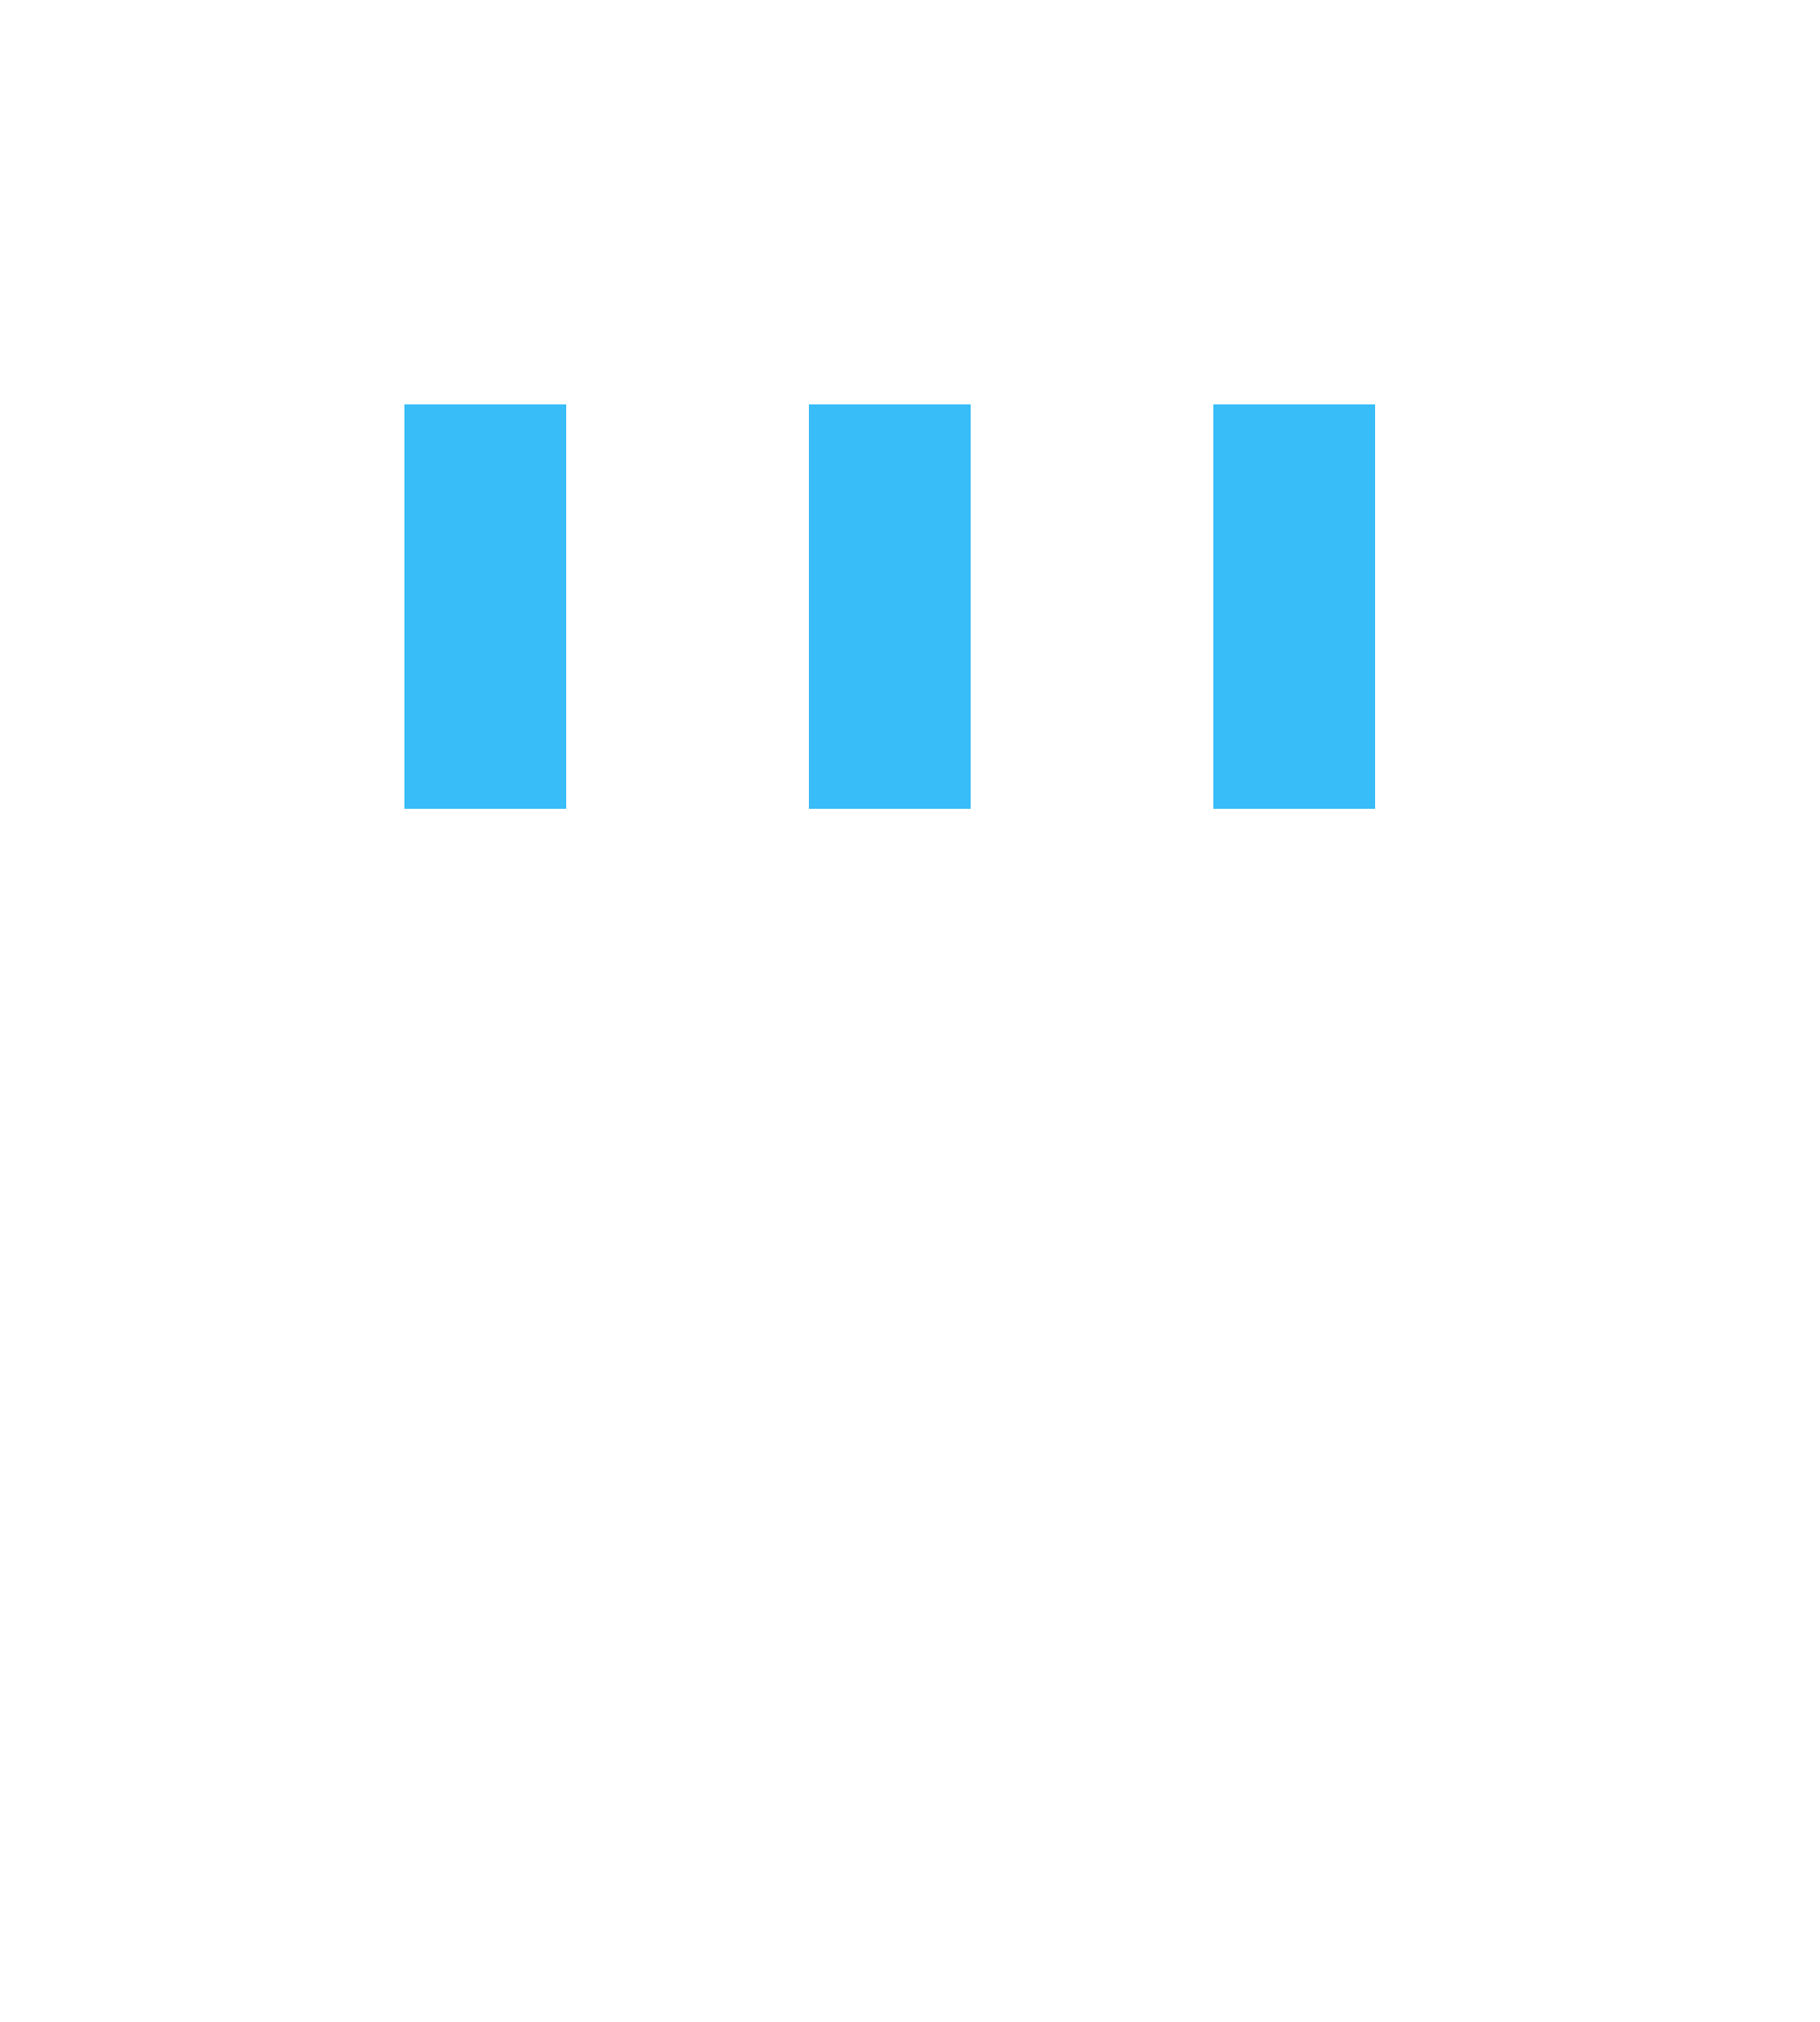
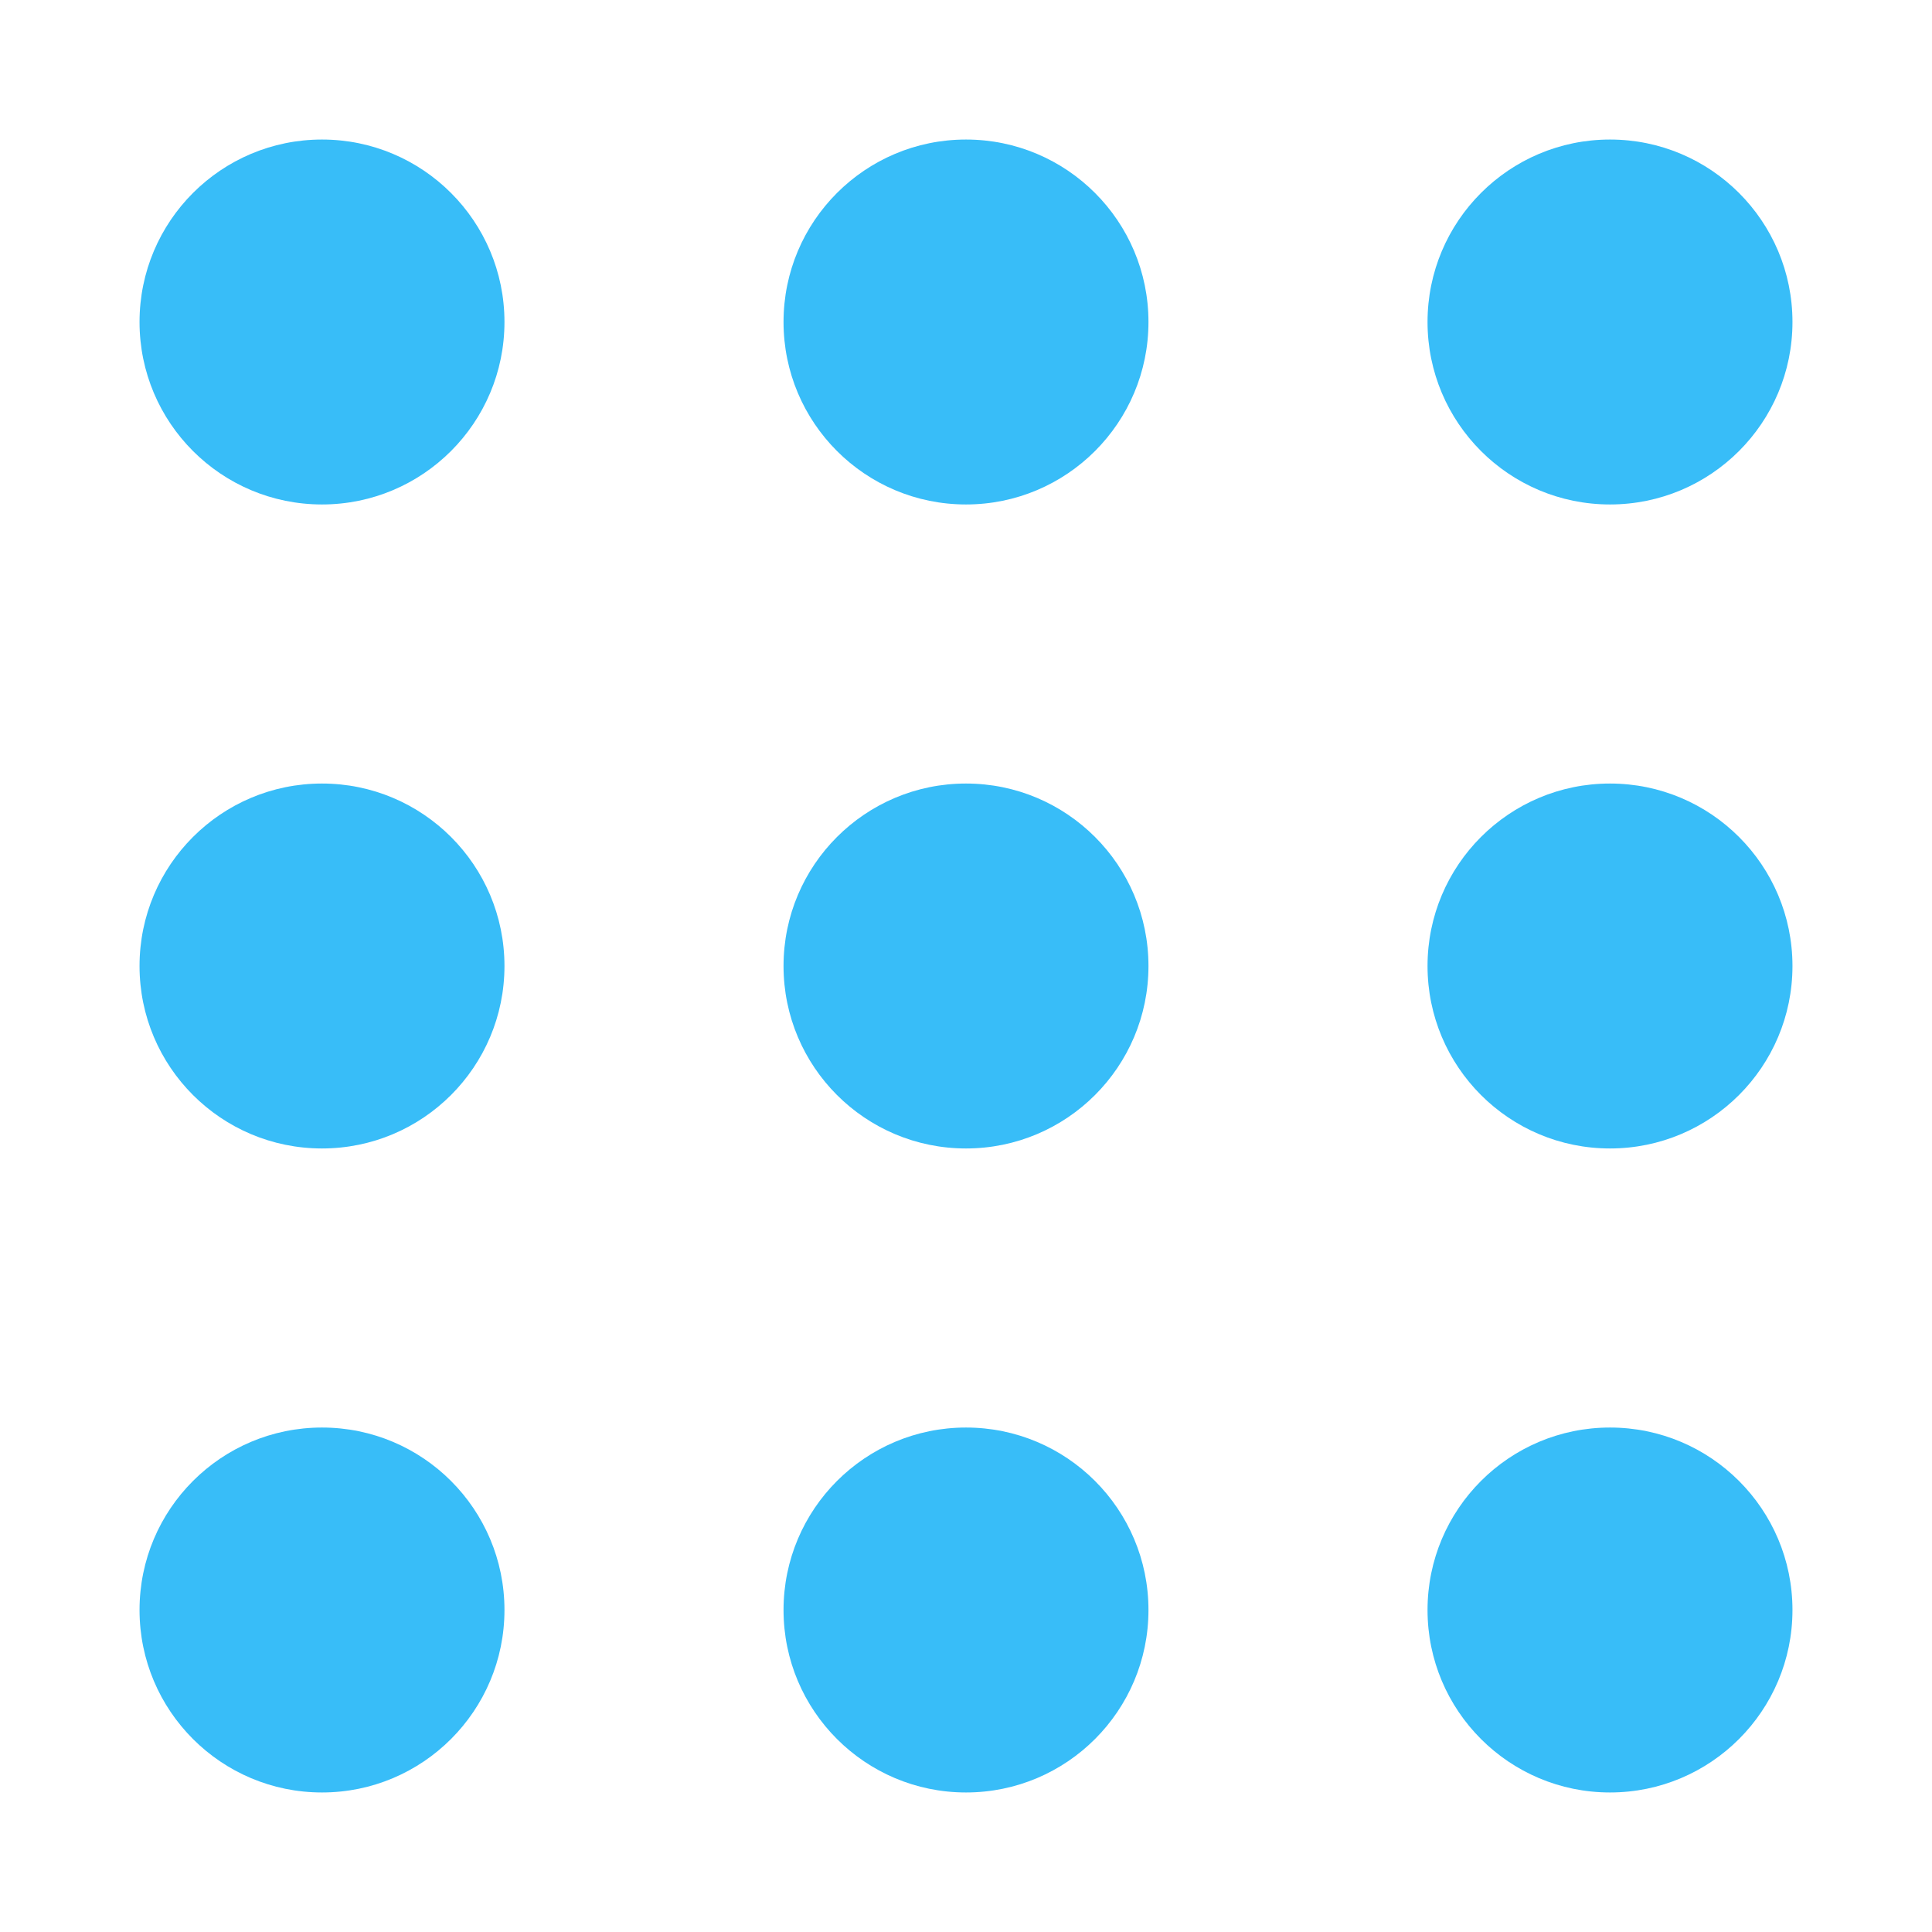
- <svg xmlns="http://www.w3.org/2000/svg" version="1.1" id="L9" x="0px" y="0px" viewBox="10 40 45 50" enable-background="new 0 0 0 0" xml:space="preserve">
-   <rect x="20" y="50" width="4" height="10" fill="#38BDF8">
-     <animateTransform attributeType="xml" attributeName="transform" type="translate" values="0 0; 0 20; 0 0" begin="0" dur="0.6s" repeatCount="indefinite" />
-   </rect>
-   <rect x="30" y="50" width="4" height="10" fill="#38BDF8">
-     <animateTransform attributeType="xml" attributeName="transform" type="translate" values="0 0; 0 20; 0 0" begin="0.2s" dur="0.6s" repeatCount="indefinite" />
-   </rect>
-   <rect x="40" y="50" width="4" height="10" fill="#38BDF8">
-     <animateTransform attributeType="xml" attributeName="transform" type="translate" values="0 0; 0 20; 0 0" begin="0.4s" dur="0.6s" repeatCount="indefinite" />
-   </rect>
+ <svg xmlns="http://www.w3.org/2000/svg" viewBox="0 0 36 36" role="img" aria-label="pensando">
+   <circle cx="6" cy="6" r="3.4" fill="#38BDF8">
+     <animate attributeName="opacity" values="0.22;1;0.22" begin="0.3s" dur="0.9s" repeatCount="indefinite" />
+   </circle>
+   <circle cx="18" cy="6" r="3.4" fill="#38BDF8">
+     <animate attributeName="opacity" values="0.22;1;0.22" begin="0.15s" dur="0.9s" repeatCount="indefinite" />
+   </circle>
+   <circle cx="30" cy="6" r="3.4" fill="#38BDF8">
+     <animate attributeName="opacity" values="0.22;1;0.22" begin="0.3s" dur="0.9s" repeatCount="indefinite" />
+   </circle>
+   <circle cx="6" cy="18" r="3.4" fill="#38BDF8">
+     <animate attributeName="opacity" values="0.22;1;0.22" begin="0.15s" dur="0.9s" repeatCount="indefinite" />
+   </circle>
+   <circle cx="18" cy="18" r="3.4" fill="#38BDF8">
+     <animate attributeName="opacity" values="0.22;1;0.22" begin="0s" dur="0.9s" repeatCount="indefinite" />
+   </circle>
+   <circle cx="30" cy="18" r="3.4" fill="#38BDF8">
+     <animate attributeName="opacity" values="0.22;1;0.22" begin="0.15s" dur="0.9s" repeatCount="indefinite" />
+   </circle>
+   <circle cx="6" cy="30" r="3.4" fill="#38BDF8">
+     <animate attributeName="opacity" values="0.22;1;0.22" begin="0.3s" dur="0.9s" repeatCount="indefinite" />
+   </circle>
+   <circle cx="18" cy="30" r="3.4" fill="#38BDF8">
+     <animate attributeName="opacity" values="0.22;1;0.22" begin="0.15s" dur="0.9s" repeatCount="indefinite" />
+   </circle>
+   <circle cx="30" cy="30" r="3.4" fill="#38BDF8">
+     <animate attributeName="opacity" values="0.22;1;0.22" begin="0.3s" dur="0.9s" repeatCount="indefinite" />
+   </circle>
</svg>
